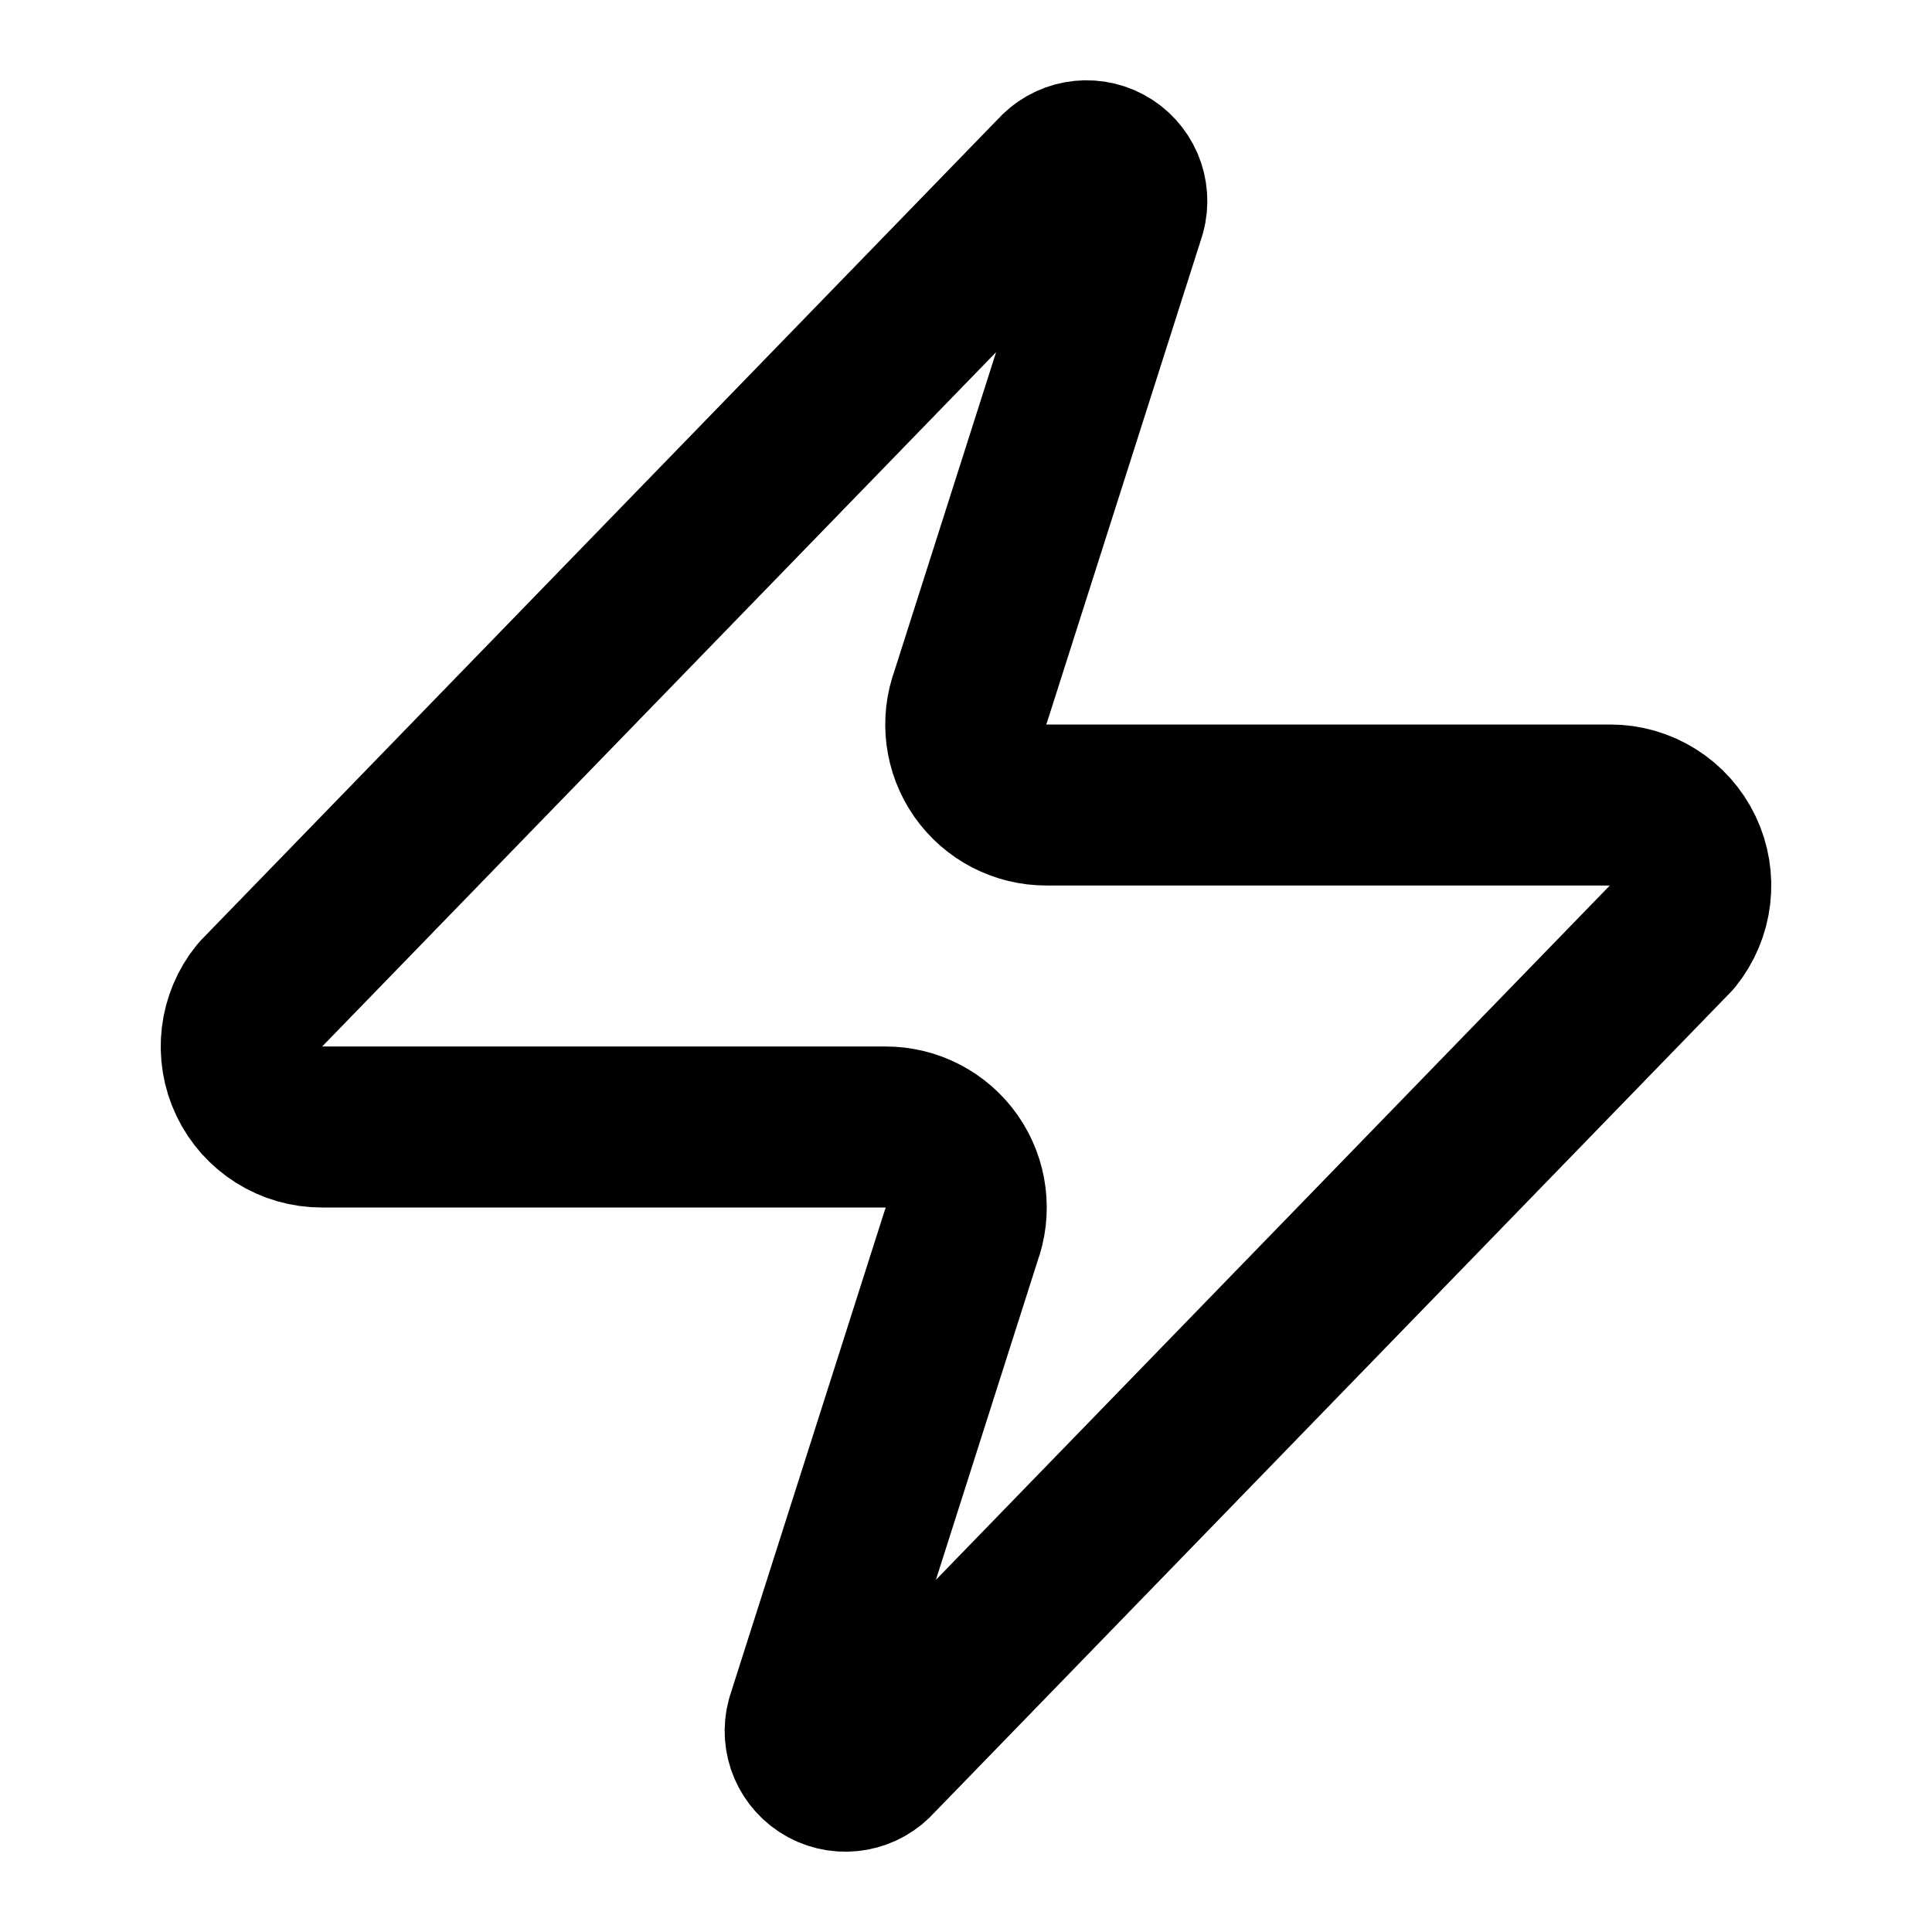
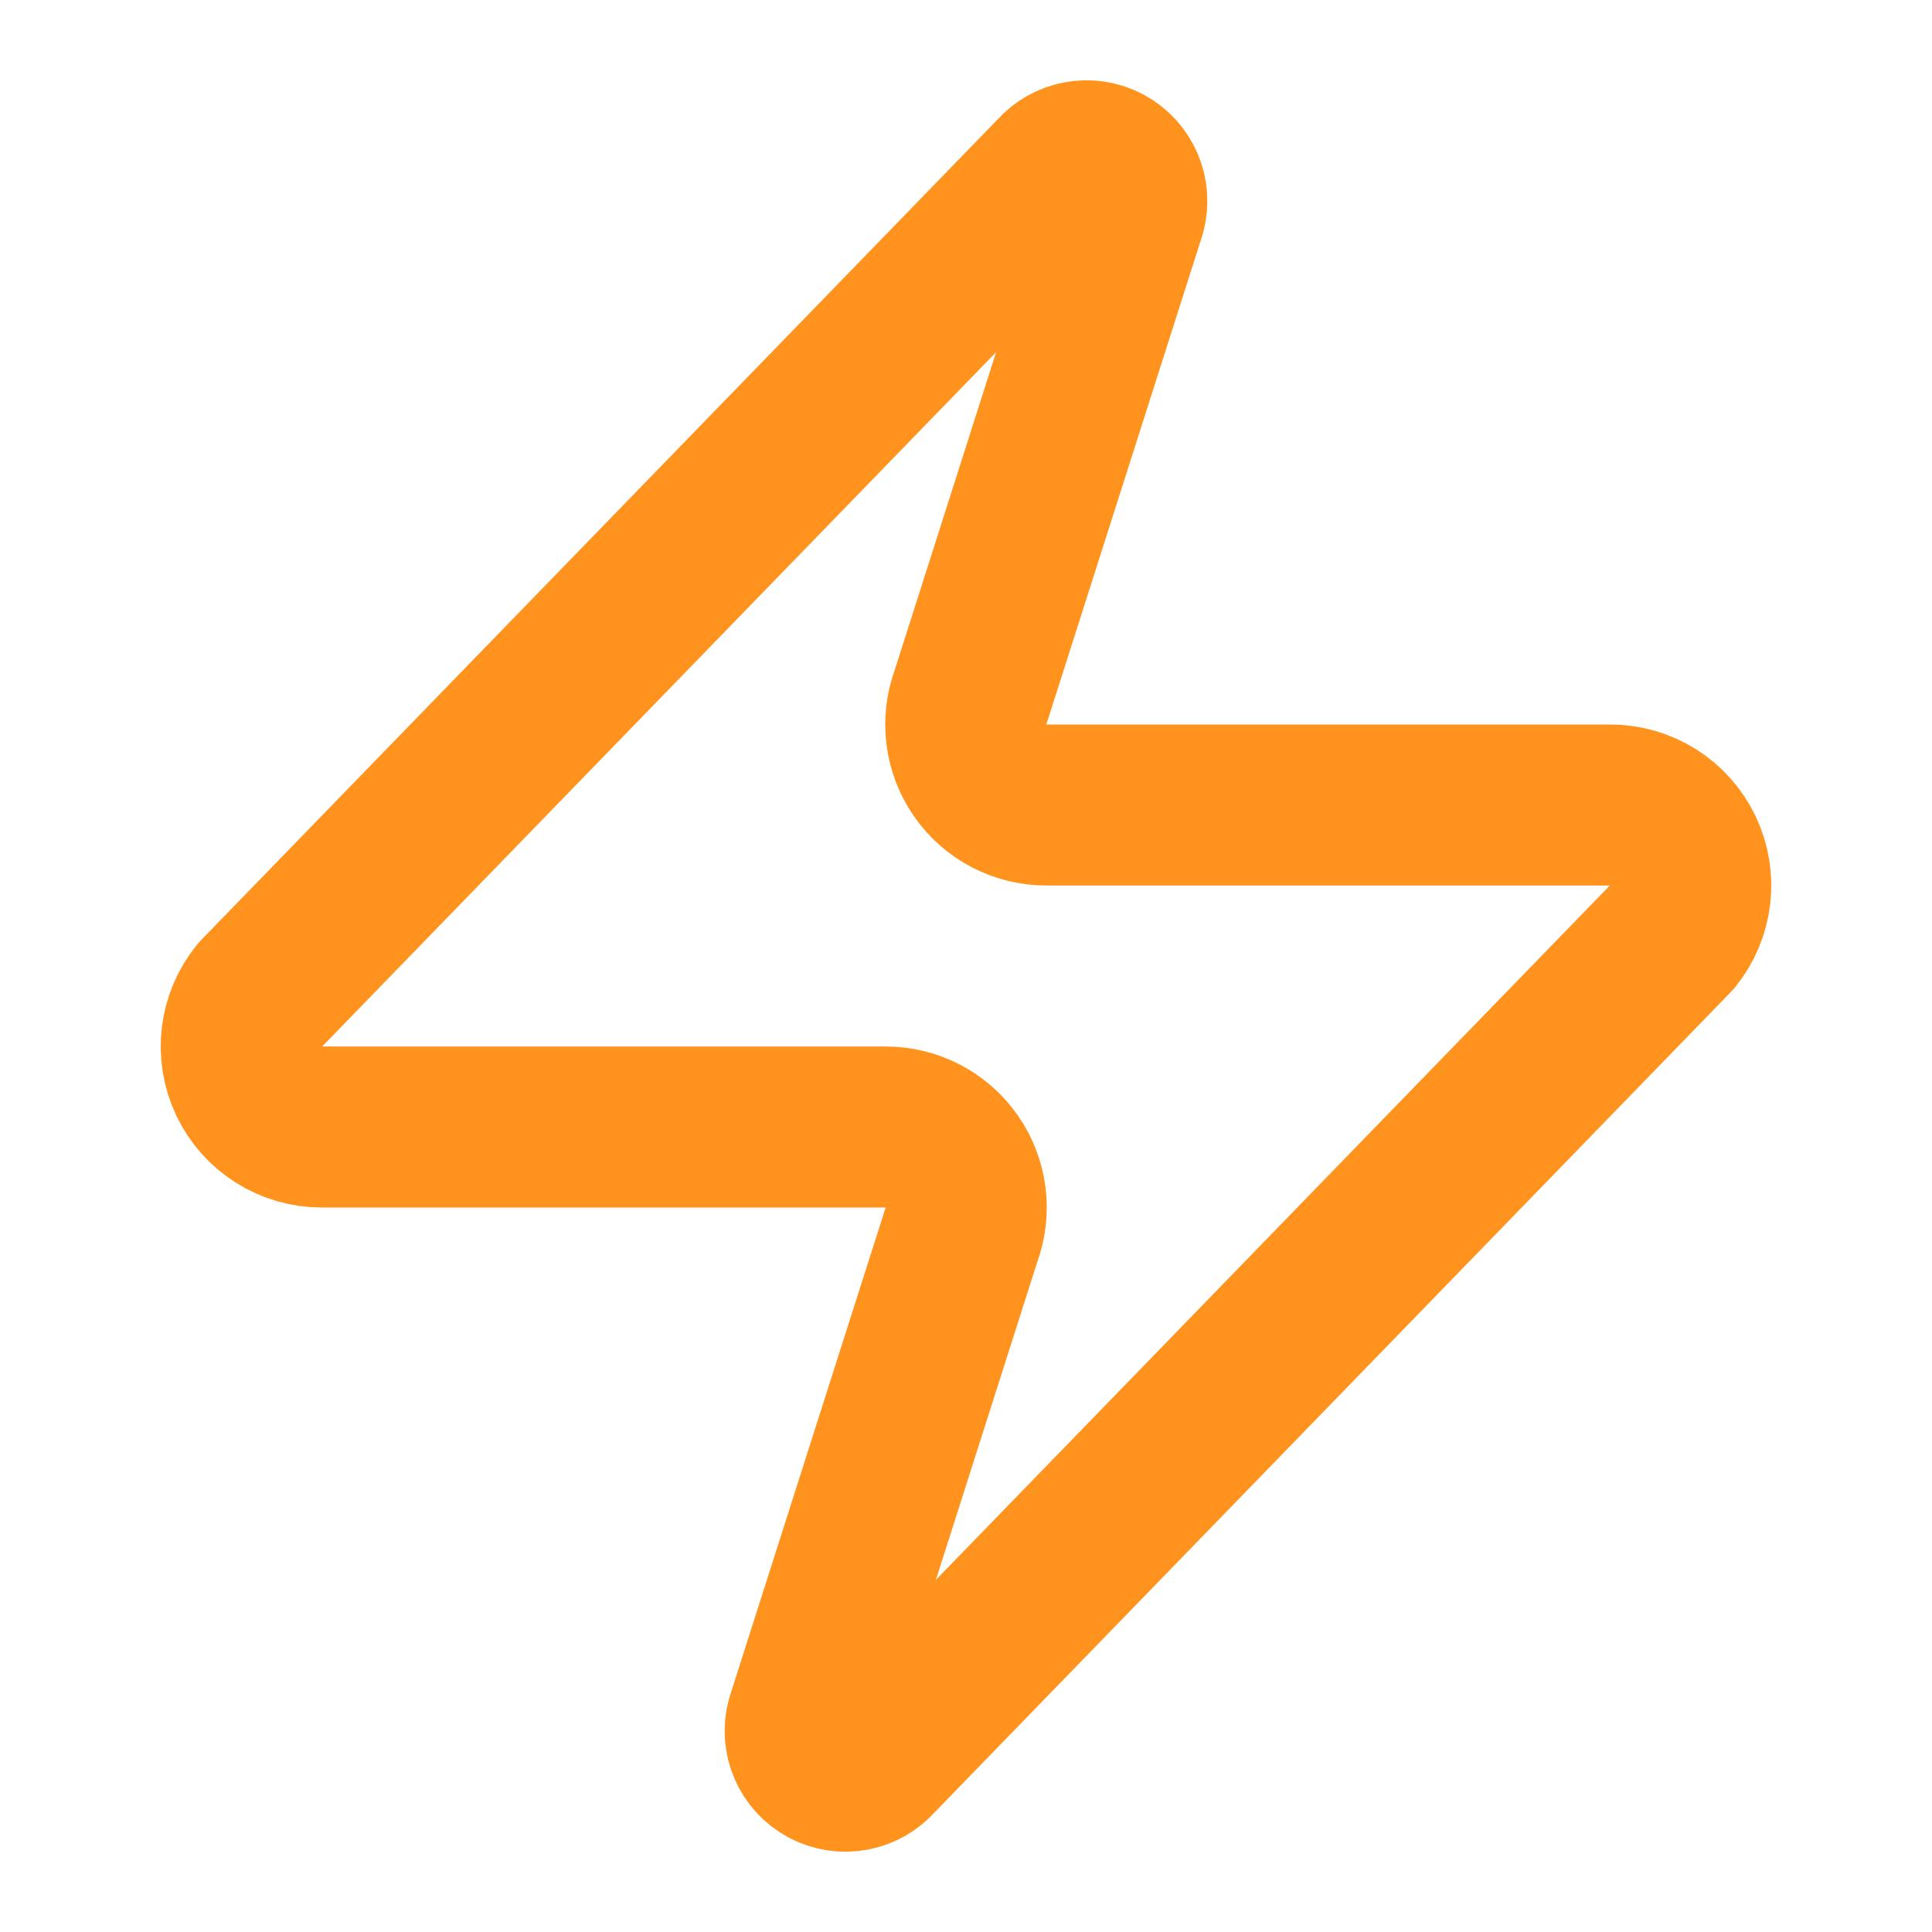
- <svg xmlns="http://www.w3.org/2000/svg" viewBox="0 0 24 24" fill="none" stroke="currentColor" stroke-width="2" stroke-linecap="round" stroke-linejoin="round">
+ <svg xmlns="http://www.w3.org/2000/svg" viewBox="0 0 24 24" fill="none" stroke="#FF931E" stroke-width="2" stroke-linecap="round" stroke-linejoin="round">
  <path d="M4 14a1 1 0 0 1-.78-1.63l9.9-10.2a.5.5 0 0 1 .86.46l-1.92 6.02A1 1 0 0 0 13 10h7a1 1 0 0 1 .78 1.63l-9.9 10.2a.5.5 0 0 1-.86-.46l1.92-6.02A1 1 0 0 0 11 14z" />
</svg>
